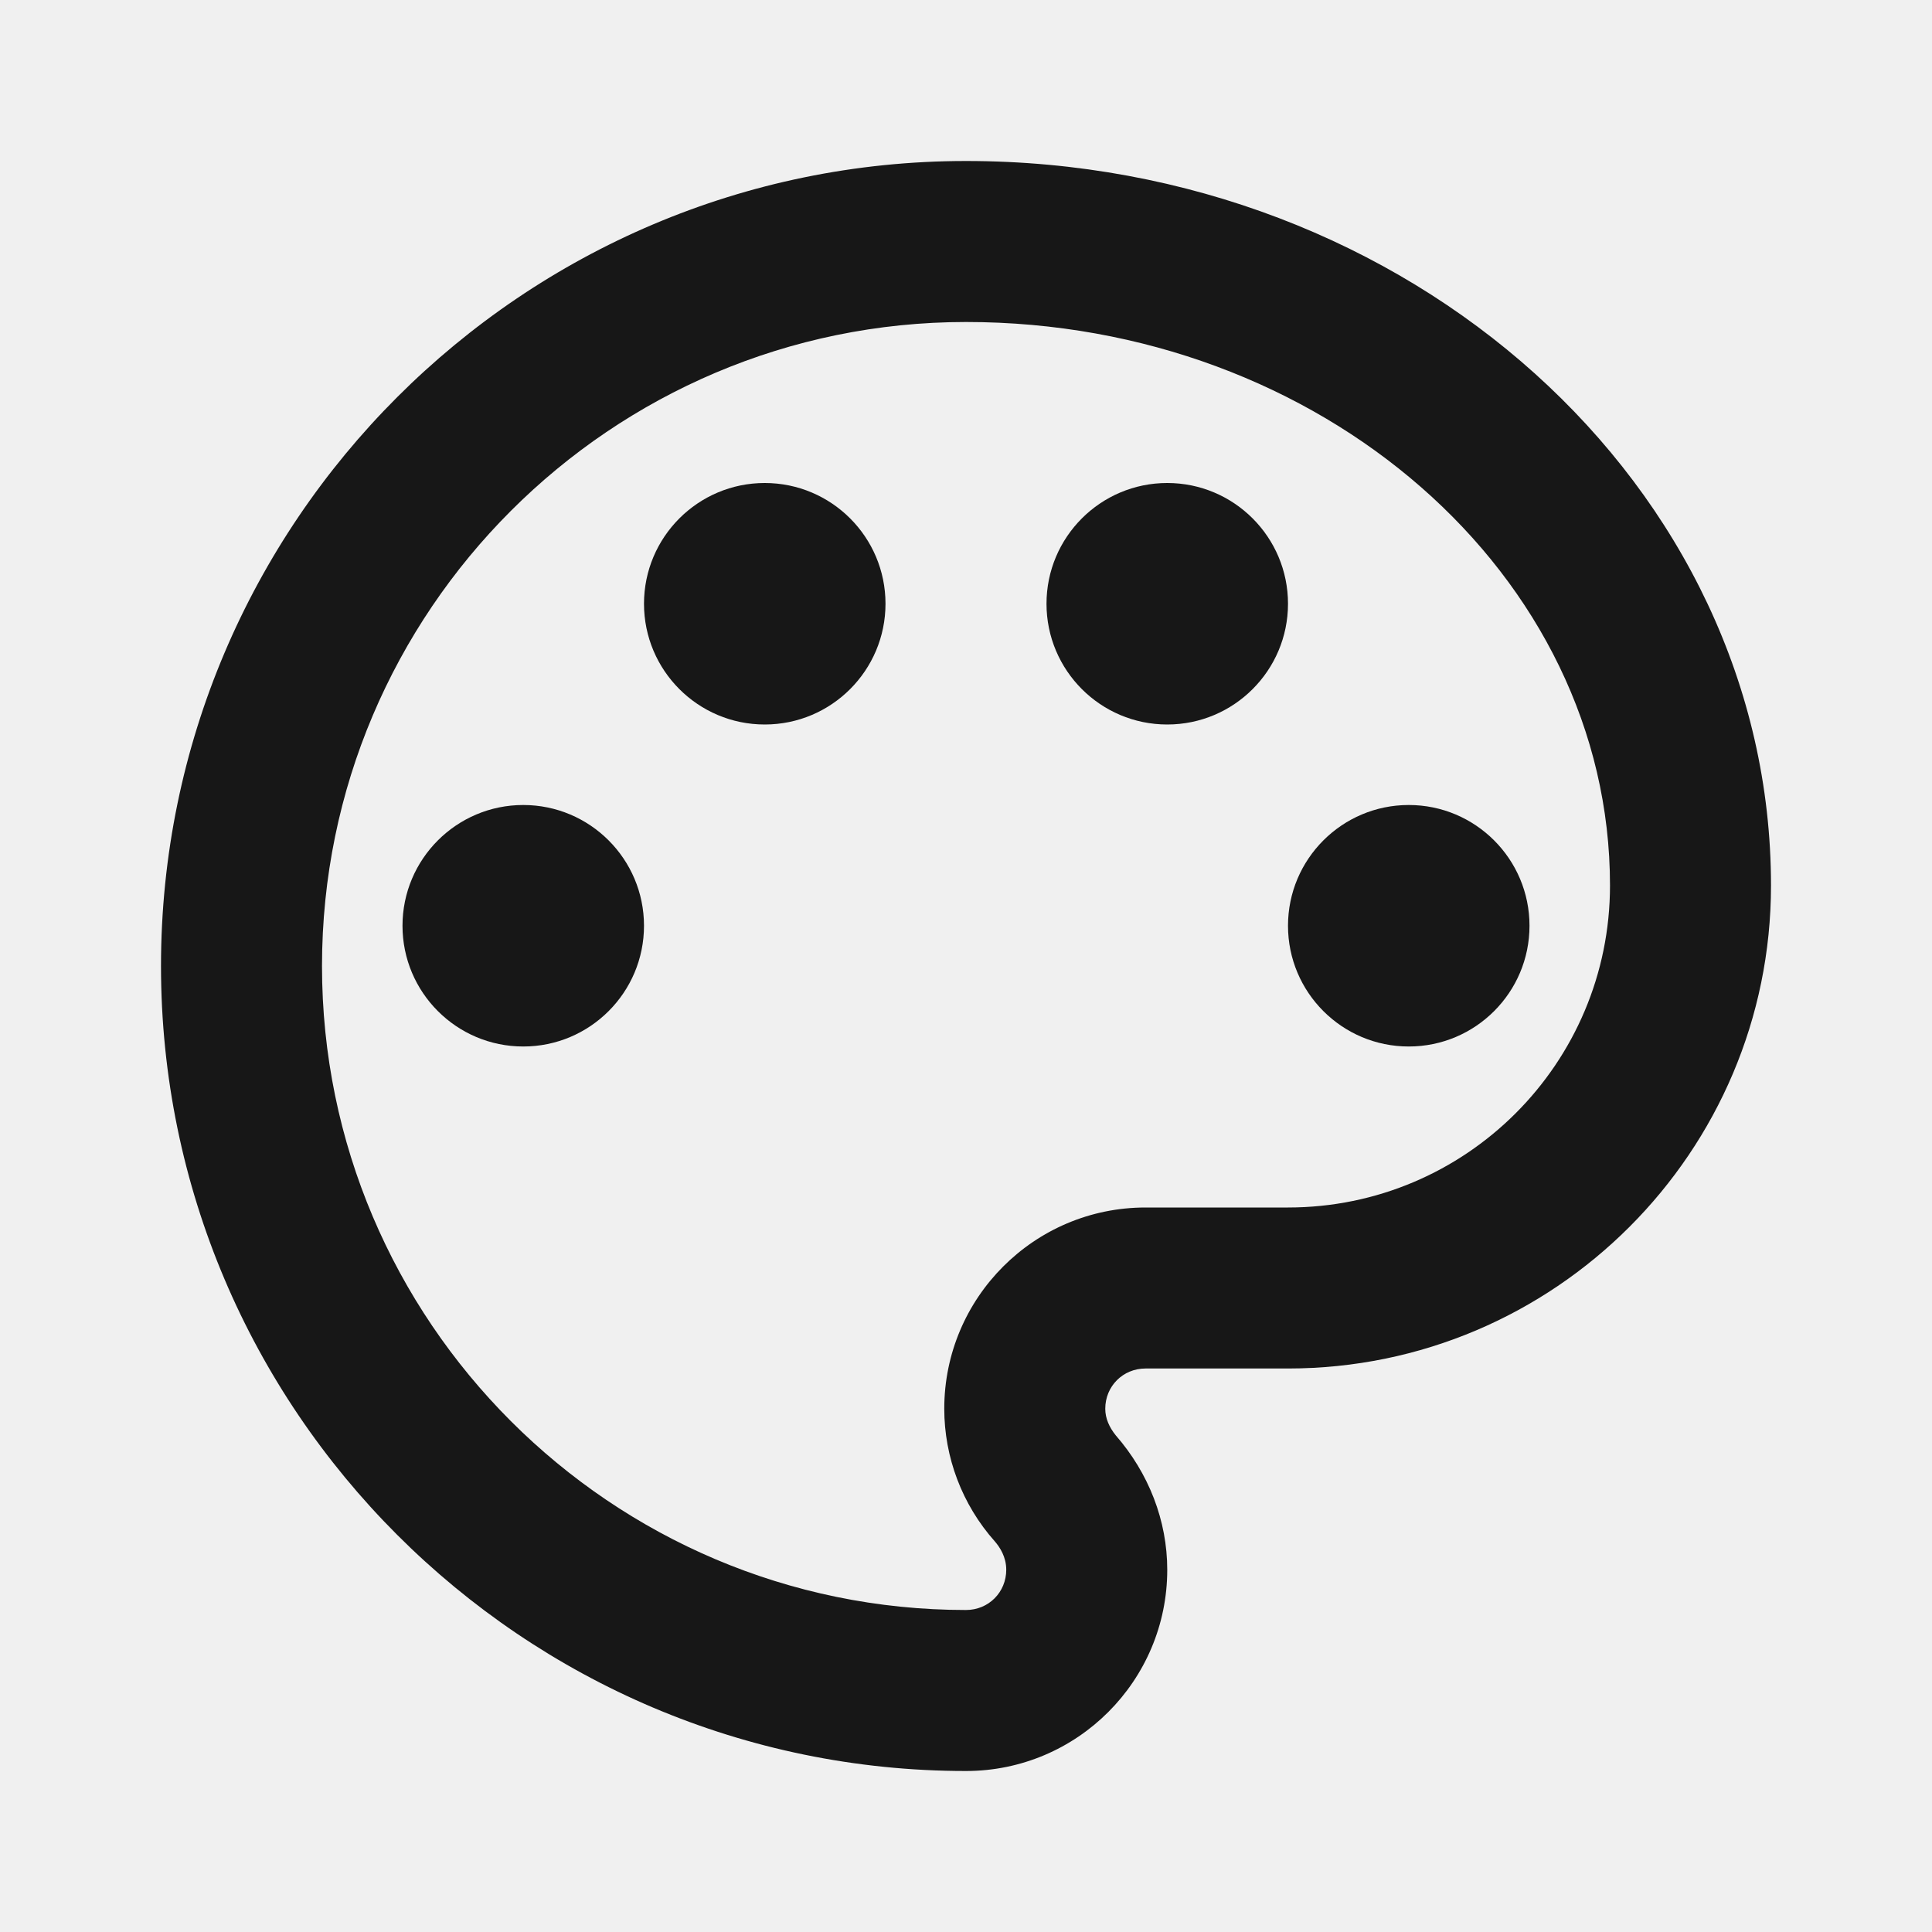
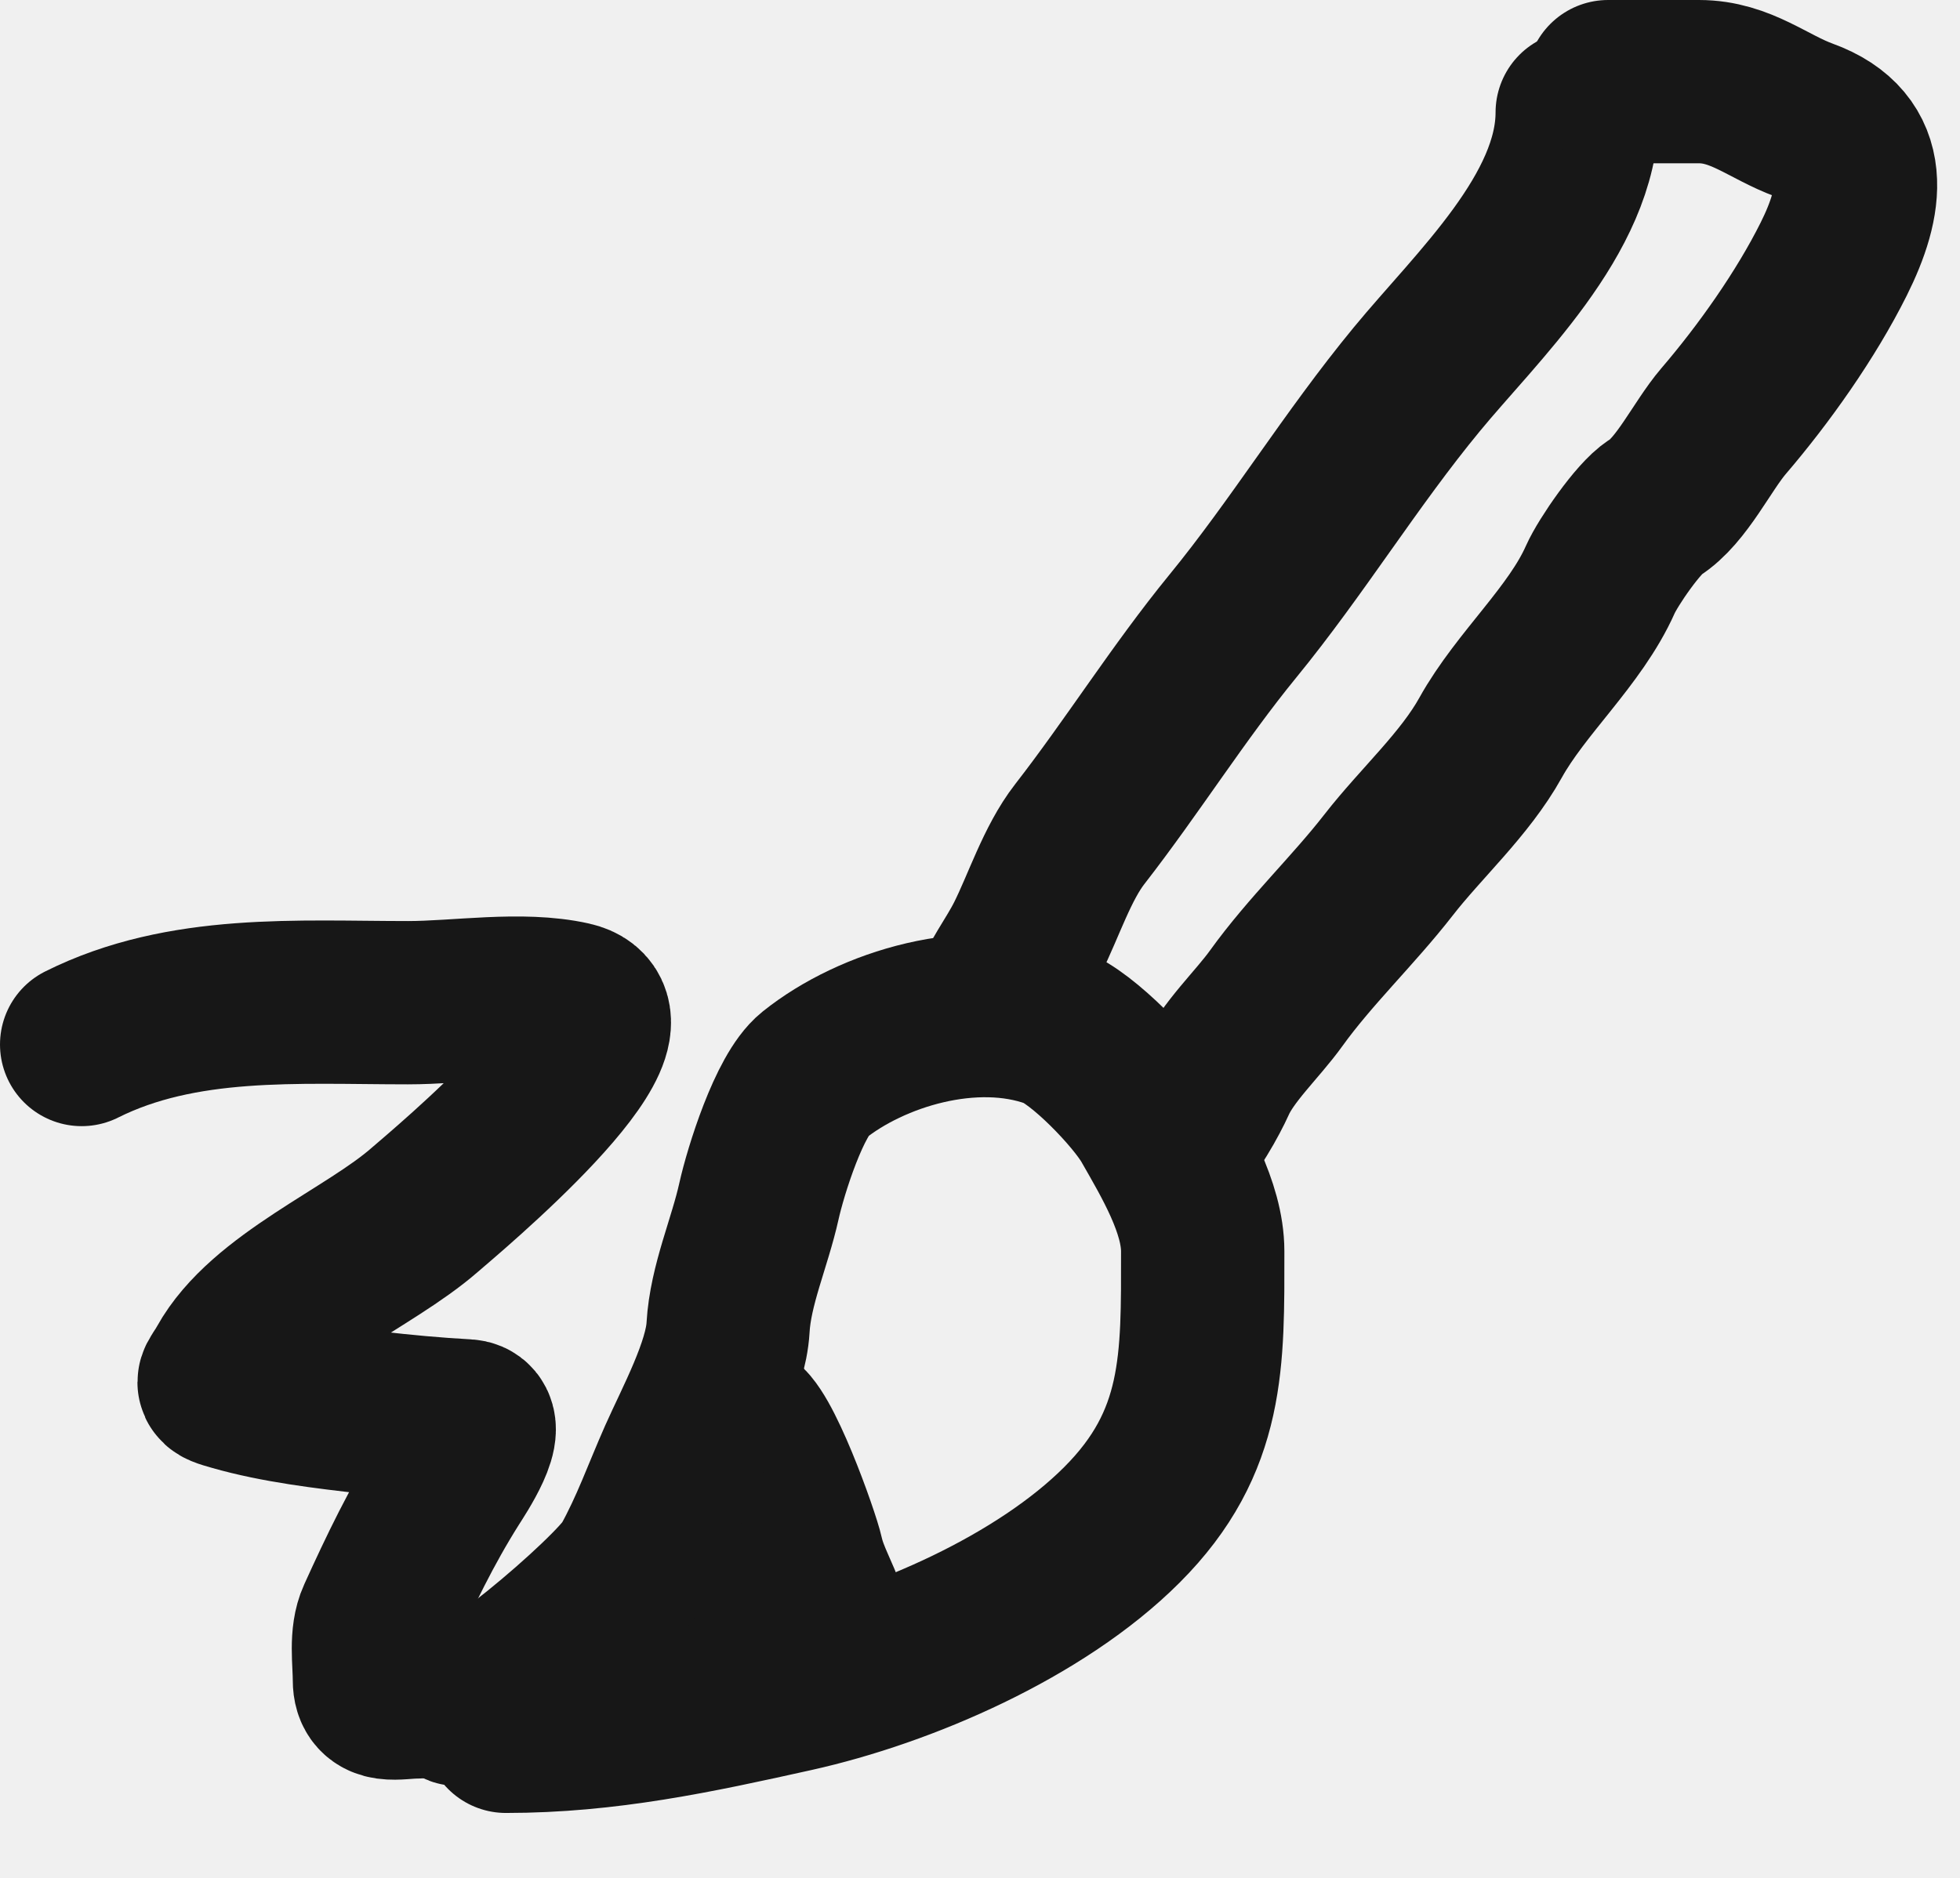
- <svg xmlns="http://www.w3.org/2000/svg" width="24" height="24" viewBox="0 0 24 24" fill="none">
-   <g clip-path="url(#clip0_9_317)">
-     <path d="M12 22C6.49 22 2 17.51 2 12C2 6.49 6.49 2 12 2C17.51 2 22 6.04 22 11C22 14.31 19.31 17 16 17H14.23C13.95 17 13.73 17.22 13.73 17.5C13.73 17.62 13.78 17.73 13.86 17.83C14.27 18.3 14.5 18.89 14.5 19.5C14.5 20.88 13.38 22 12 22ZM12 4C7.59 4 4 7.59 4 12C4 16.41 7.59 20 12 20C12.28 20 12.5 19.78 12.5 19.5C12.5 19.34 12.42 19.22 12.36 19.15C11.95 18.69 11.73 18.1 11.73 17.5C11.73 16.12 12.85 15 14.23 15H16C18.21 15 20 13.21 20 11C20 7.14 16.41 4 12 4Z" fill="#171717" />
-     <path d="M6.5 13C7.328 13 8 12.328 8 11.5C8 10.672 7.328 10 6.5 10C5.672 10 5 10.672 5 11.5C5 12.328 5.672 13 6.5 13Z" fill="#171717" />
-     <path d="M9.5 9C10.328 9 11 8.328 11 7.5C11 6.672 10.328 6 9.5 6C8.672 6 8 6.672 8 7.5C8 8.328 8.672 9 9.5 9Z" fill="#171717" />
-     <path d="M14.5 9C15.328 9 16 8.328 16 7.5C16 6.672 15.328 6 14.5 6C13.672 6 13 6.672 13 7.5C13 8.328 13.672 9 14.5 9Z" fill="#171717" />
-     <path d="M17.5 13C18.328 13 19 12.328 19 11.5C19 10.672 18.328 10 17.5 10C16.672 10 16 10.672 16 11.5C16 12.328 16.672 13 17.5 13Z" fill="#171717" />
-   </g>
-   <defs>
-     <clipPath id="clip0_9_317">
-       <rect width="24" height="24" fill="white" />
-     </clipPath>
-   </defs>
+ <svg xmlns="http://www.w3.org/2000/svg" width="24" height="23" viewBox="0 0 24 23" fill="none">
+   <path d="M19.313 1.378C19.313 2.621 18.077 3.76 17.349 4.645C16.541 5.625 15.887 6.702 15.095 7.67C14.429 8.485 13.867 9.386 13.221 10.217C12.945 10.572 12.779 11.096 12.58 11.493C12.434 11.786 12.236 12.022 12.128 12.344" stroke="#171717" stroke-width="2" stroke-linecap="round" />
+   <path d="M19.691 1C20.062 1 20.433 1 20.804 1C21.316 1 21.649 1.31 22.096 1.473C22.923 1.773 22.803 2.474 22.453 3.174C22.113 3.855 21.601 4.579 21.104 5.159C20.843 5.464 20.59 6.013 20.258 6.22C20.064 6.342 19.691 6.884 19.596 7.097C19.289 7.789 18.623 8.367 18.252 9.035C17.936 9.604 17.4 10.083 17.002 10.595C16.566 11.155 16.041 11.651 15.626 12.228C15.397 12.547 15.028 12.887 14.87 13.242C14.792 13.416 14.543 13.878 14.397 13.951" stroke="#171717" stroke-width="2" stroke-linecap="round" />
+   <path d="M9.065 17.425C9.284 17.453 9.772 18.827 9.824 19.061C9.938 19.575 10.418 20.029 9.834 20.269C8.986 20.618 8.2 18.58 9.449 18.58" stroke="#171717" stroke-width="2" stroke-linecap="round" />
+   <path d="M5.577 20.834C5.618 21.165 7.534 19.537 7.74 19.165C7.981 18.732 8.126 18.313 8.324 17.866C8.522 17.421 8.888 16.746 8.915 16.259C8.944 15.743 9.181 15.219 9.293 14.713C9.376 14.339 9.668 13.407 9.966 13.168C10.674 12.601 11.91 12.221 12.899 12.577C13.254 12.705 13.915 13.394 14.108 13.731C14.371 14.191 14.727 14.788 14.727 15.325C14.727 16.657 14.757 17.657 13.737 18.677C12.738 19.676 11.061 20.405 9.719 20.703C8.523 20.969 7.426 21.205 6.195 21.205" stroke="#171717" stroke-width="2" stroke-linecap="round" />
+   <path d="M1 12.793C2.236 12.175 3.649 12.281 4.995 12.281C5.619 12.281 6.383 12.151 6.993 12.287C7.97 12.504 5.444 14.607 5.2 14.819C4.518 15.415 3.247 15.919 2.793 16.737C2.67 16.959 2.598 16.939 2.867 17.016C3.394 17.167 3.993 17.238 4.54 17.3C4.938 17.346 5.314 17.381 5.712 17.403C5.988 17.418 5.581 18.026 5.507 18.143C5.16 18.694 4.901 19.235 4.637 19.816C4.535 20.039 4.585 20.338 4.585 20.579C4.585 20.877 4.861 20.784 5.098 20.784" stroke="#171717" stroke-width="2" stroke-linecap="round" />
</svg>
